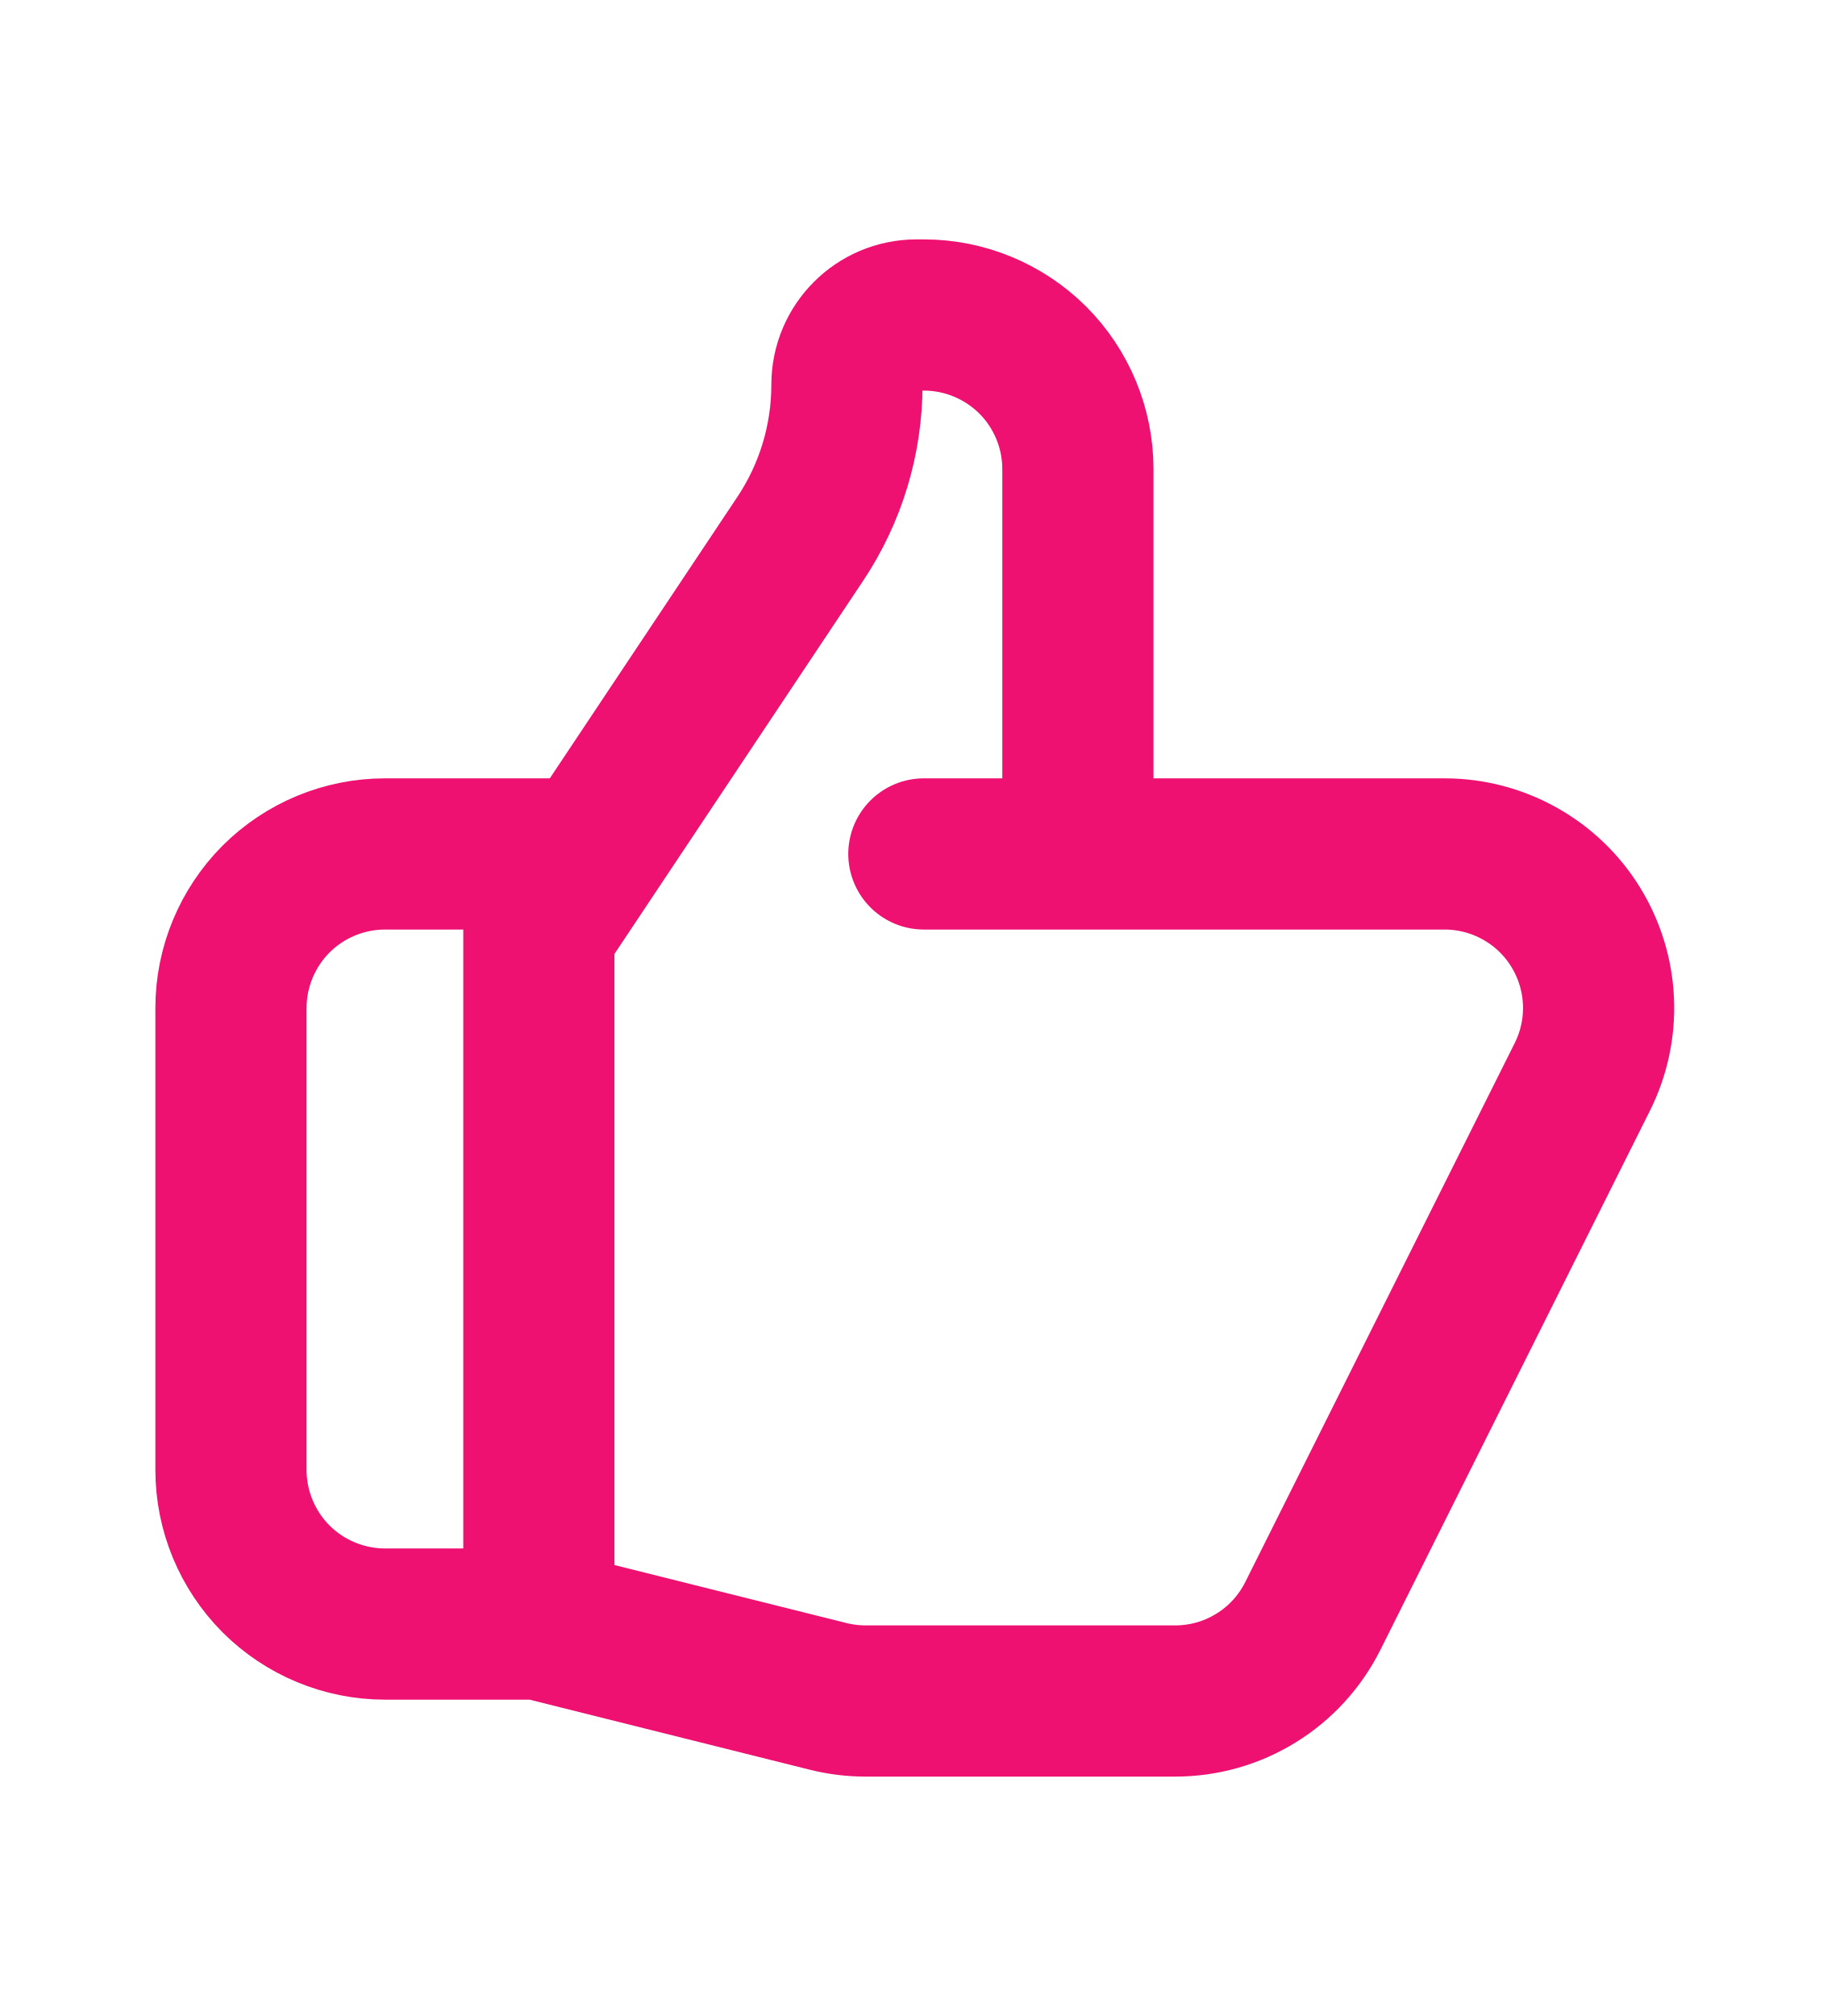
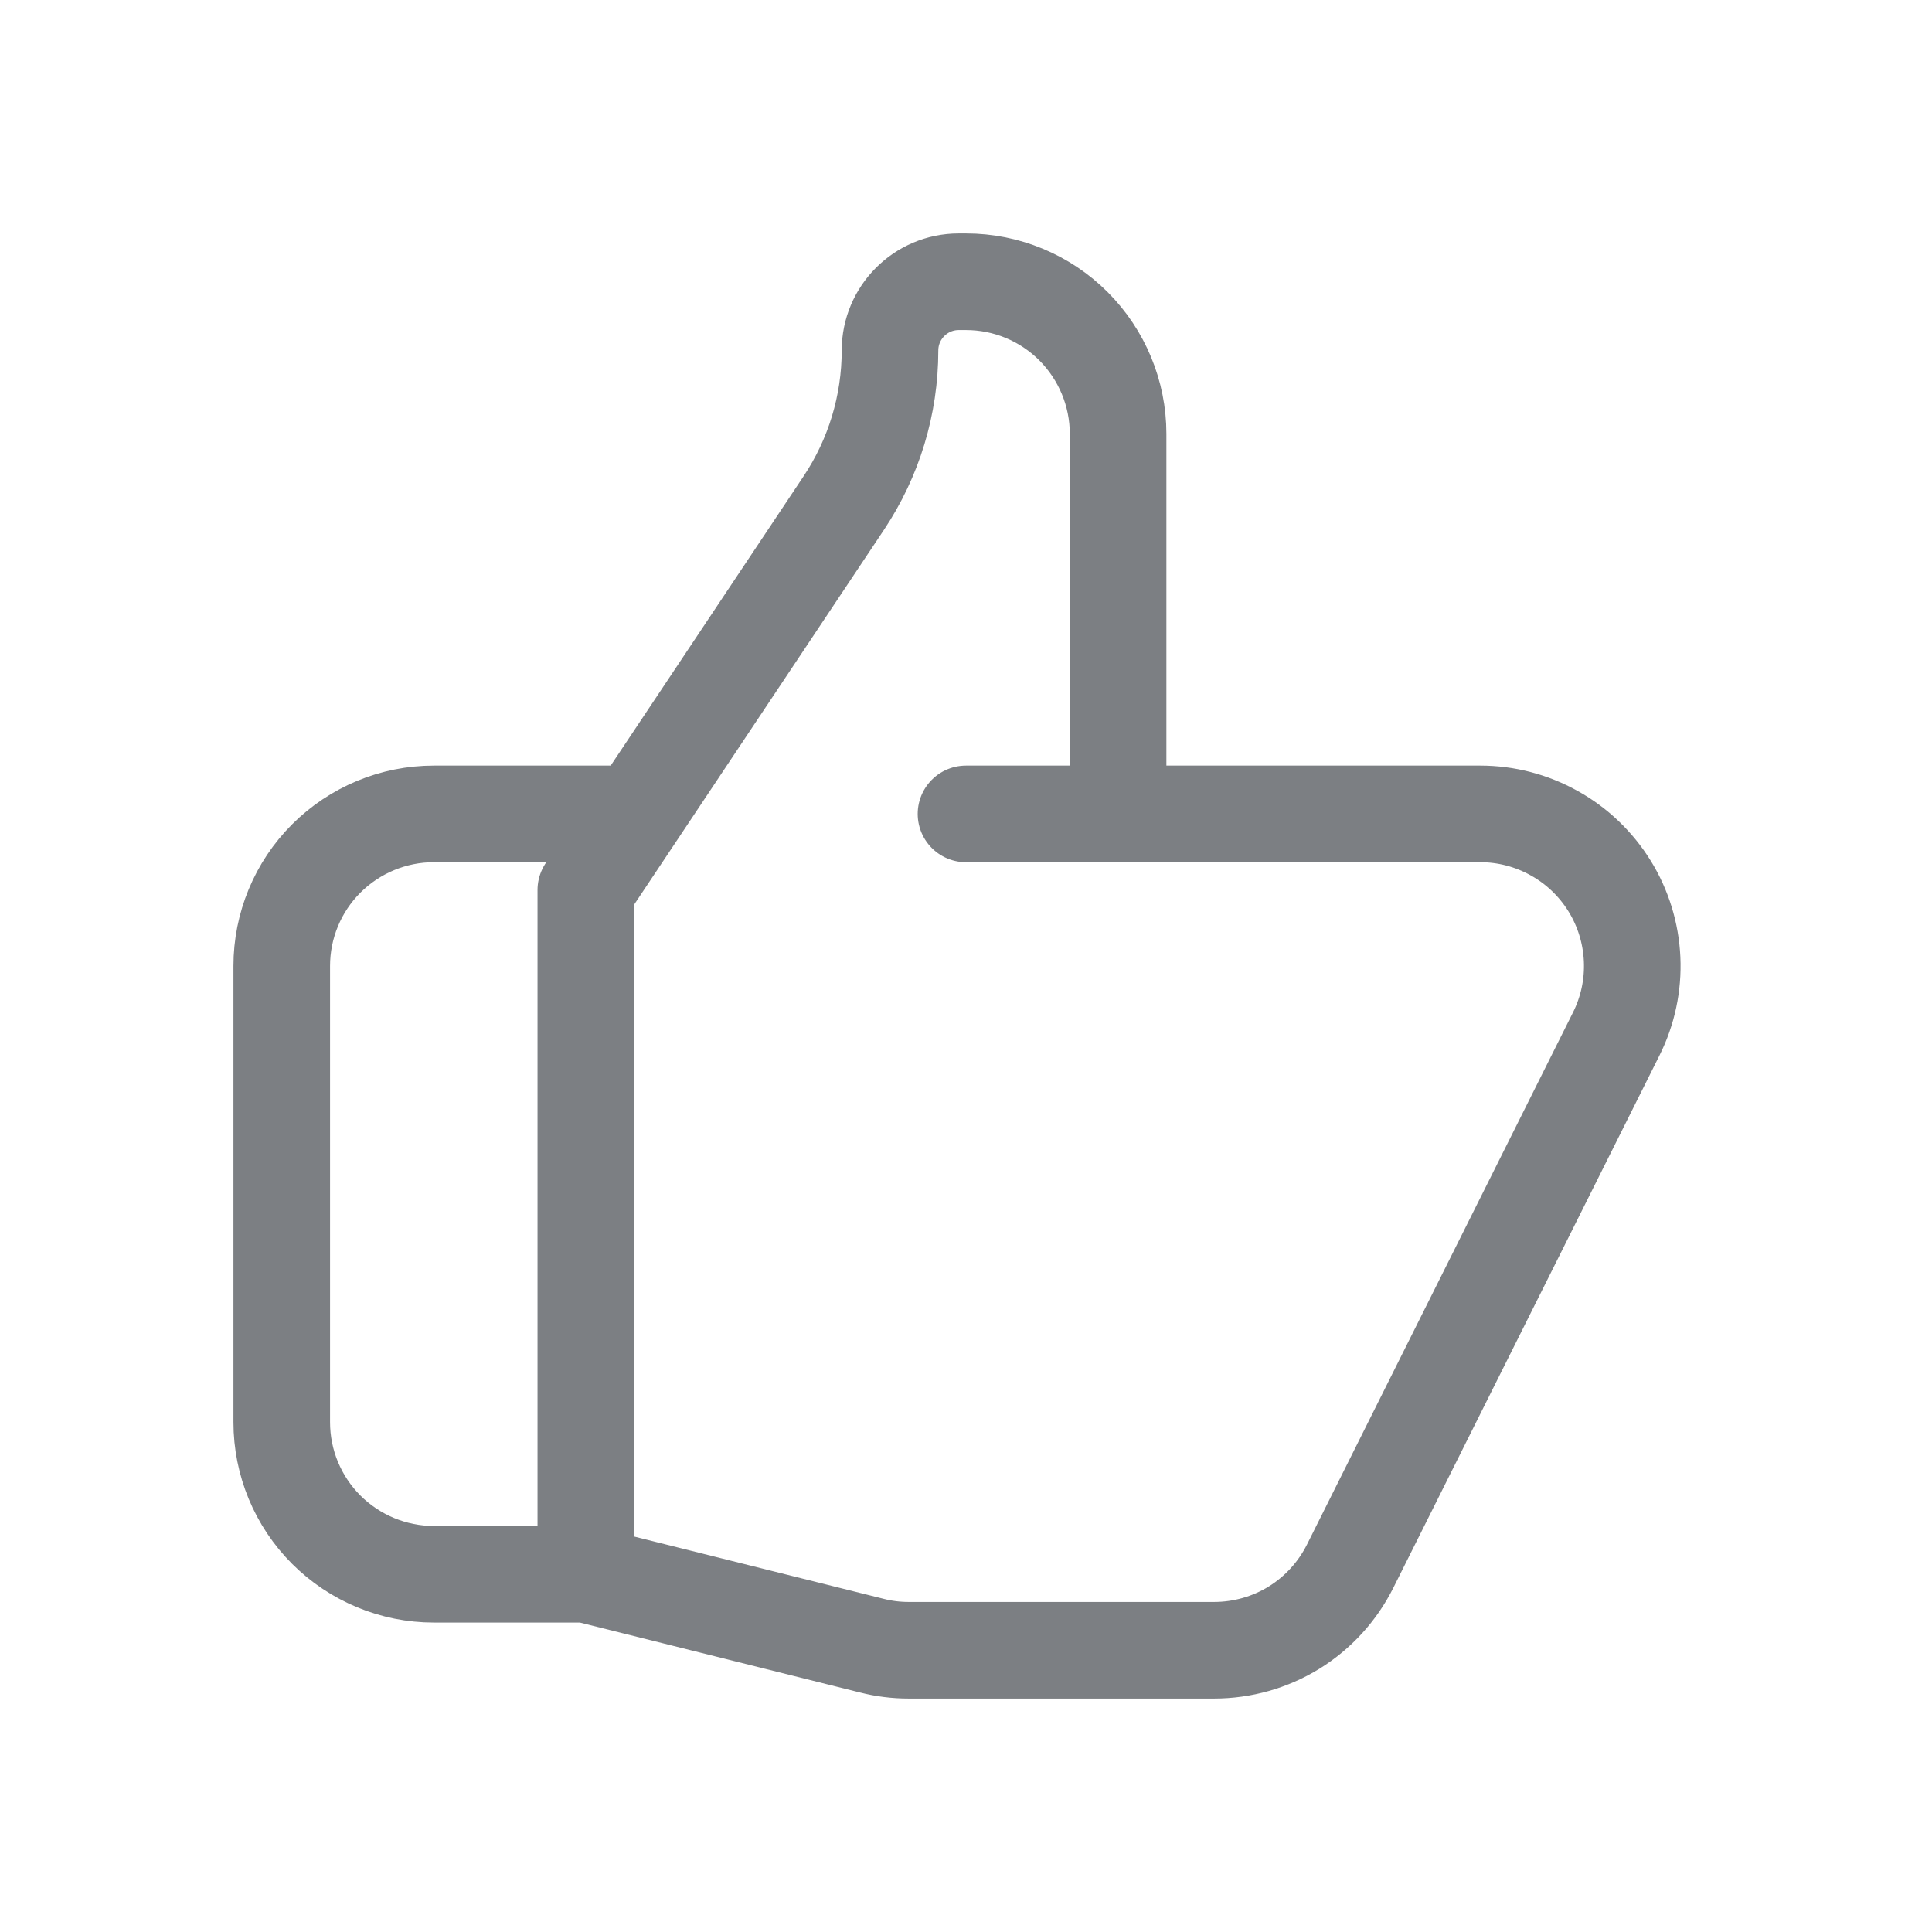
- <svg xmlns="http://www.w3.org/2000/svg" width="11" height="12" viewBox="0 0 11 12" fill="none">
-   <g id="thumb-up">
-     <path id="Vector" d="M6.417 5.083H8.6C8.756 5.083 8.91 5.123 9.046 5.199C9.183 5.275 9.298 5.385 9.38 5.518C9.462 5.651 9.509 5.803 9.516 5.959C9.523 6.115 9.49 6.27 9.42 6.41L7.816 9.618C7.74 9.77 7.623 9.899 7.478 9.988C7.333 10.078 7.166 10.125 6.996 10.125H5.154C5.08 10.125 5.005 10.116 4.932 10.098L3.208 9.667M6.417 5.083V2.792C6.417 2.549 6.32 2.315 6.148 2.143C5.976 1.972 5.743 1.875 5.5 1.875H5.456C5.227 1.875 5.042 2.061 5.042 2.29C5.042 2.617 4.945 2.937 4.763 3.209L3.208 5.542V9.667M6.417 5.083H5.5M3.208 9.667H2.292C2.049 9.667 1.815 9.57 1.643 9.398C1.472 9.226 1.375 8.993 1.375 8.75V6C1.375 5.757 1.472 5.524 1.643 5.352C1.815 5.18 2.049 5.083 2.292 5.083H3.438" stroke="#EE1171" stroke-width="0.9" stroke-linecap="round" stroke-linejoin="round" />
-   </g>
+ <svg xmlns="http://www.w3.org/2000/svg" width="18" height="18" viewBox="0 0 18 18" fill="none">
+   <path d="M10.417 7.583H13.791C14.033 7.583 14.27 7.645 14.481 7.763C14.692 7.88 14.869 8.05 14.996 8.255C15.123 8.46 15.195 8.695 15.206 8.936C15.217 9.177 15.166 9.417 15.058 9.633L12.579 14.592C12.461 14.827 12.281 15.025 12.057 15.164C11.833 15.302 11.575 15.375 11.311 15.375H8.466C8.35 15.375 8.235 15.361 8.122 15.332L5.458 14.667M10.417 7.583V4.042C10.417 3.666 10.267 3.306 10.002 3.04C9.736 2.774 9.376 2.625 9 2.625H8.933C8.579 2.625 8.292 2.912 8.292 3.266C8.292 3.772 8.142 4.266 7.861 4.687L5.458 8.292V14.667M10.417 7.583H9M5.458 14.667H4.042C3.666 14.667 3.306 14.517 3.04 14.252C2.774 13.986 2.625 13.626 2.625 13.25V9C2.625 8.624 2.774 8.264 3.04 7.998C3.306 7.733 3.666 7.583 4.042 7.583H5.812" stroke="#7C7F83" stroke-width="0.9" stroke-linecap="round" stroke-linejoin="round" />
</svg>
